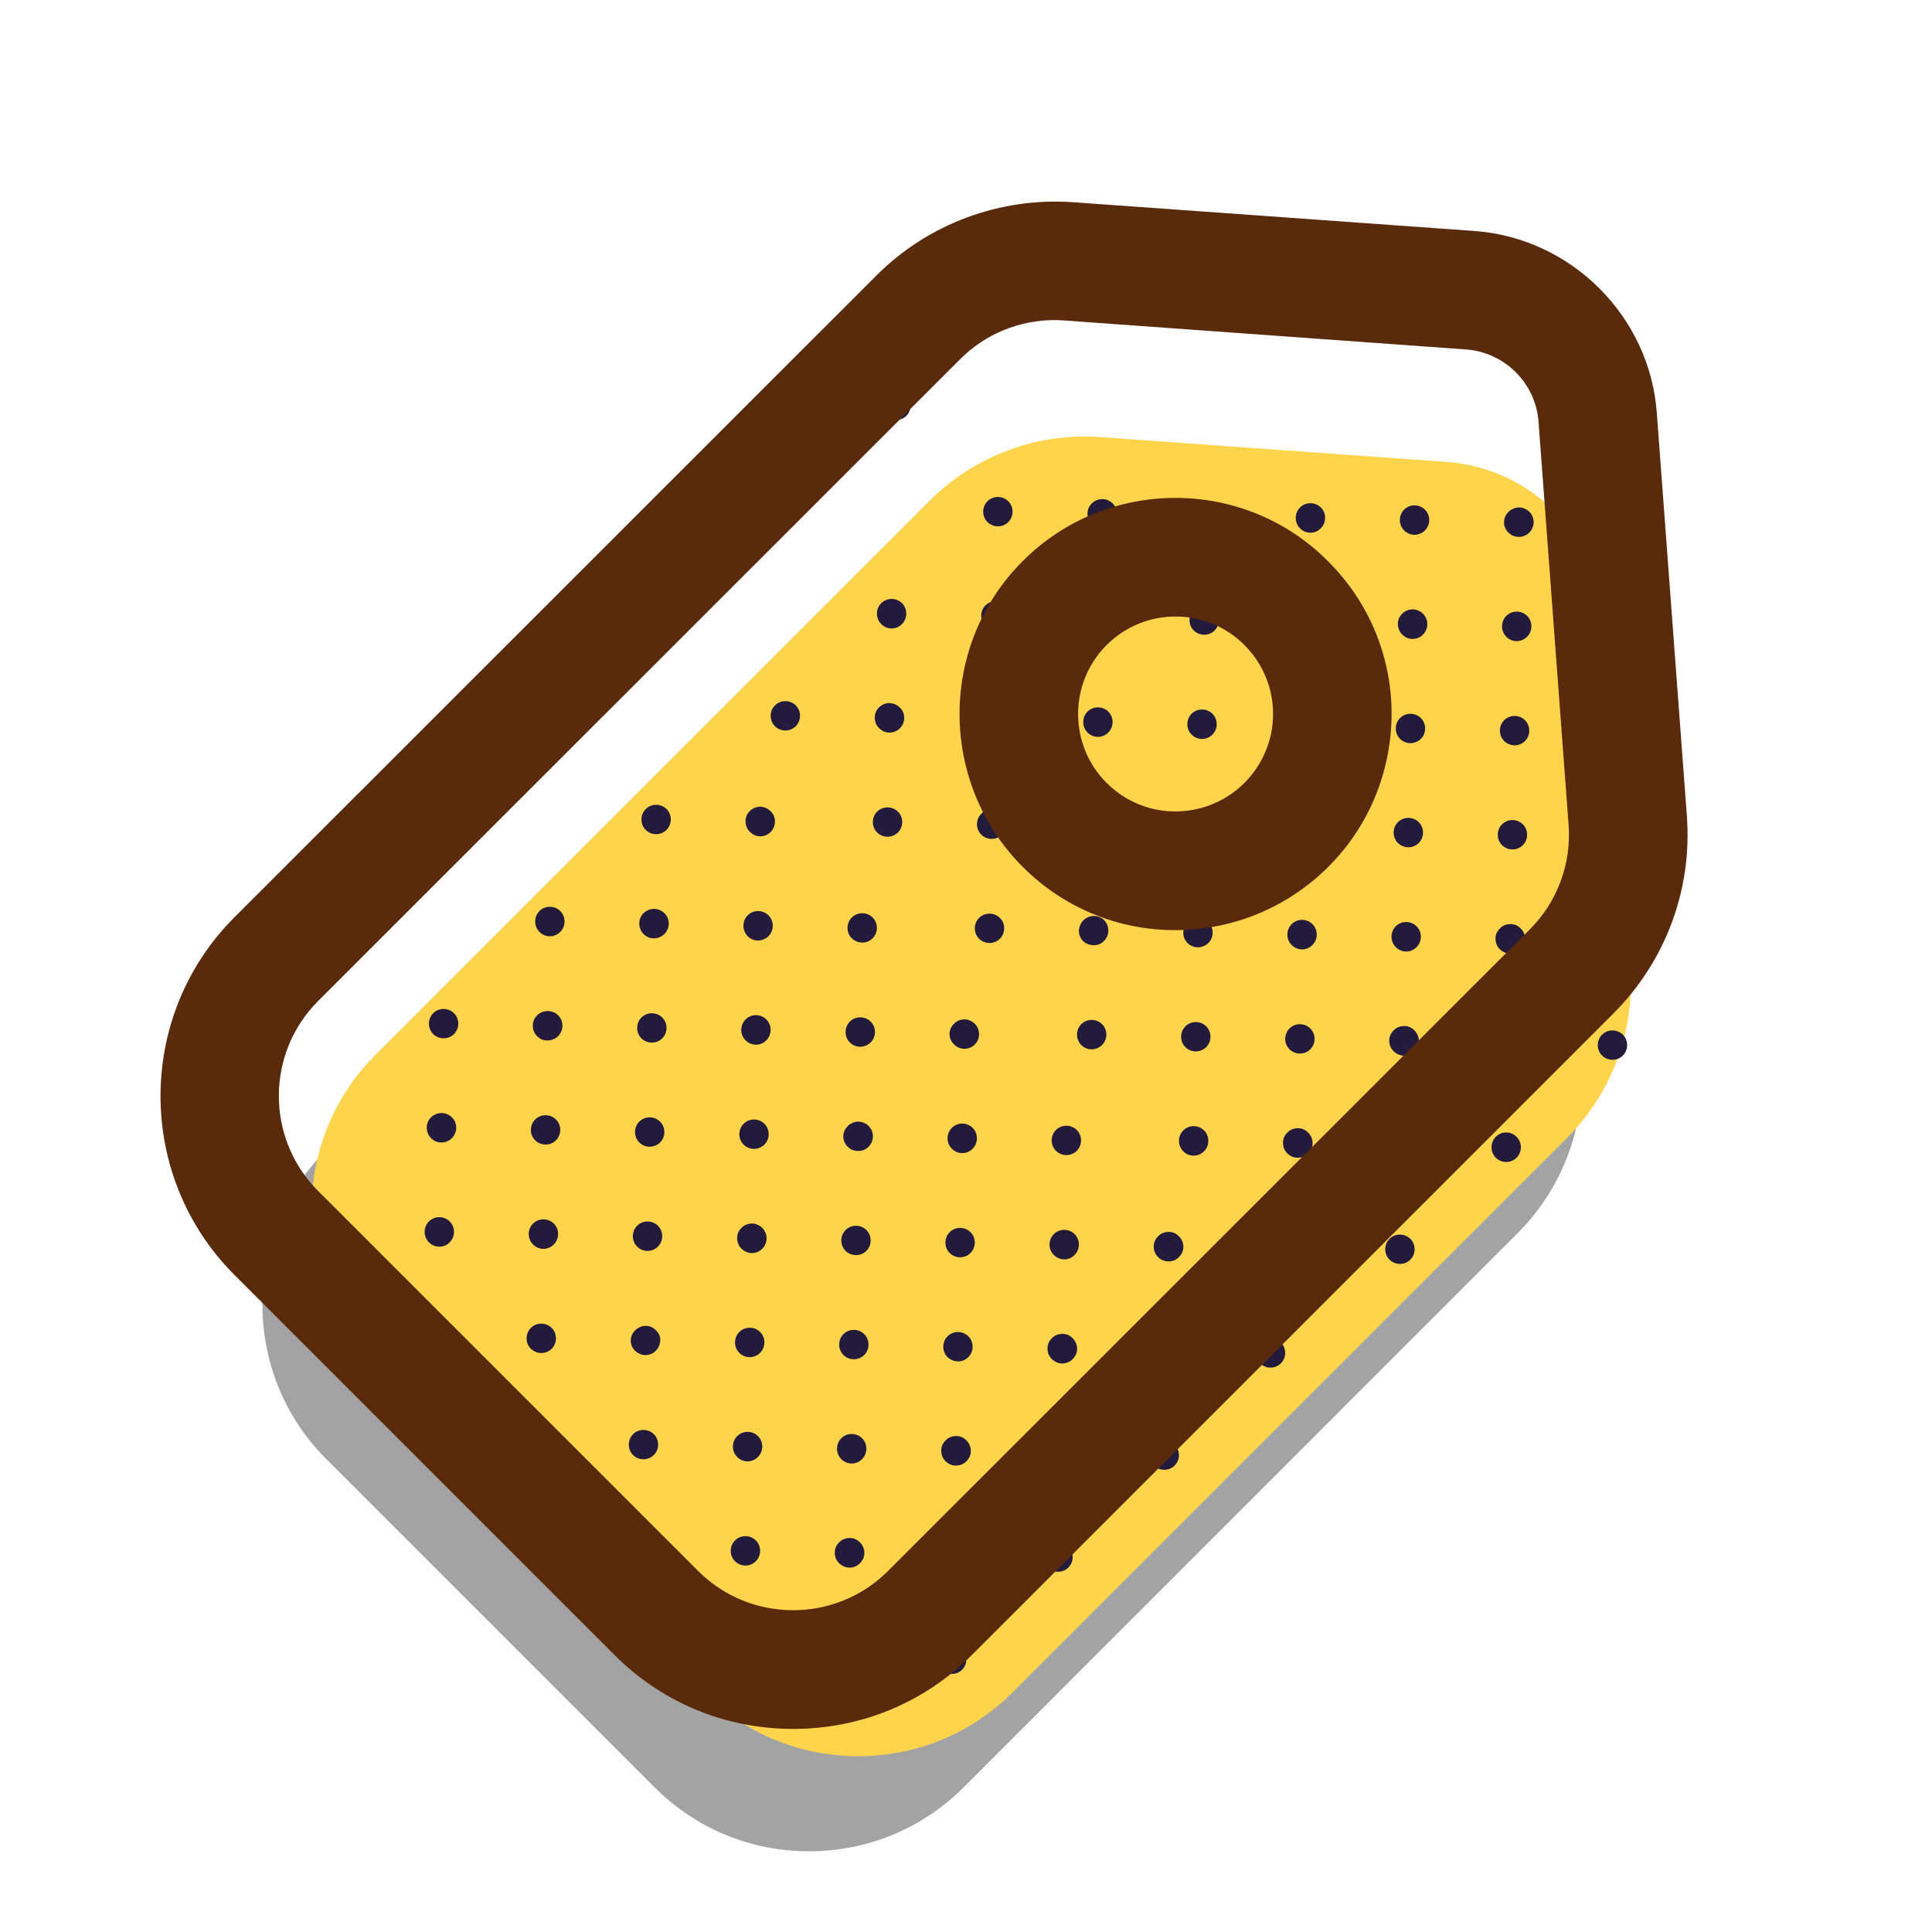
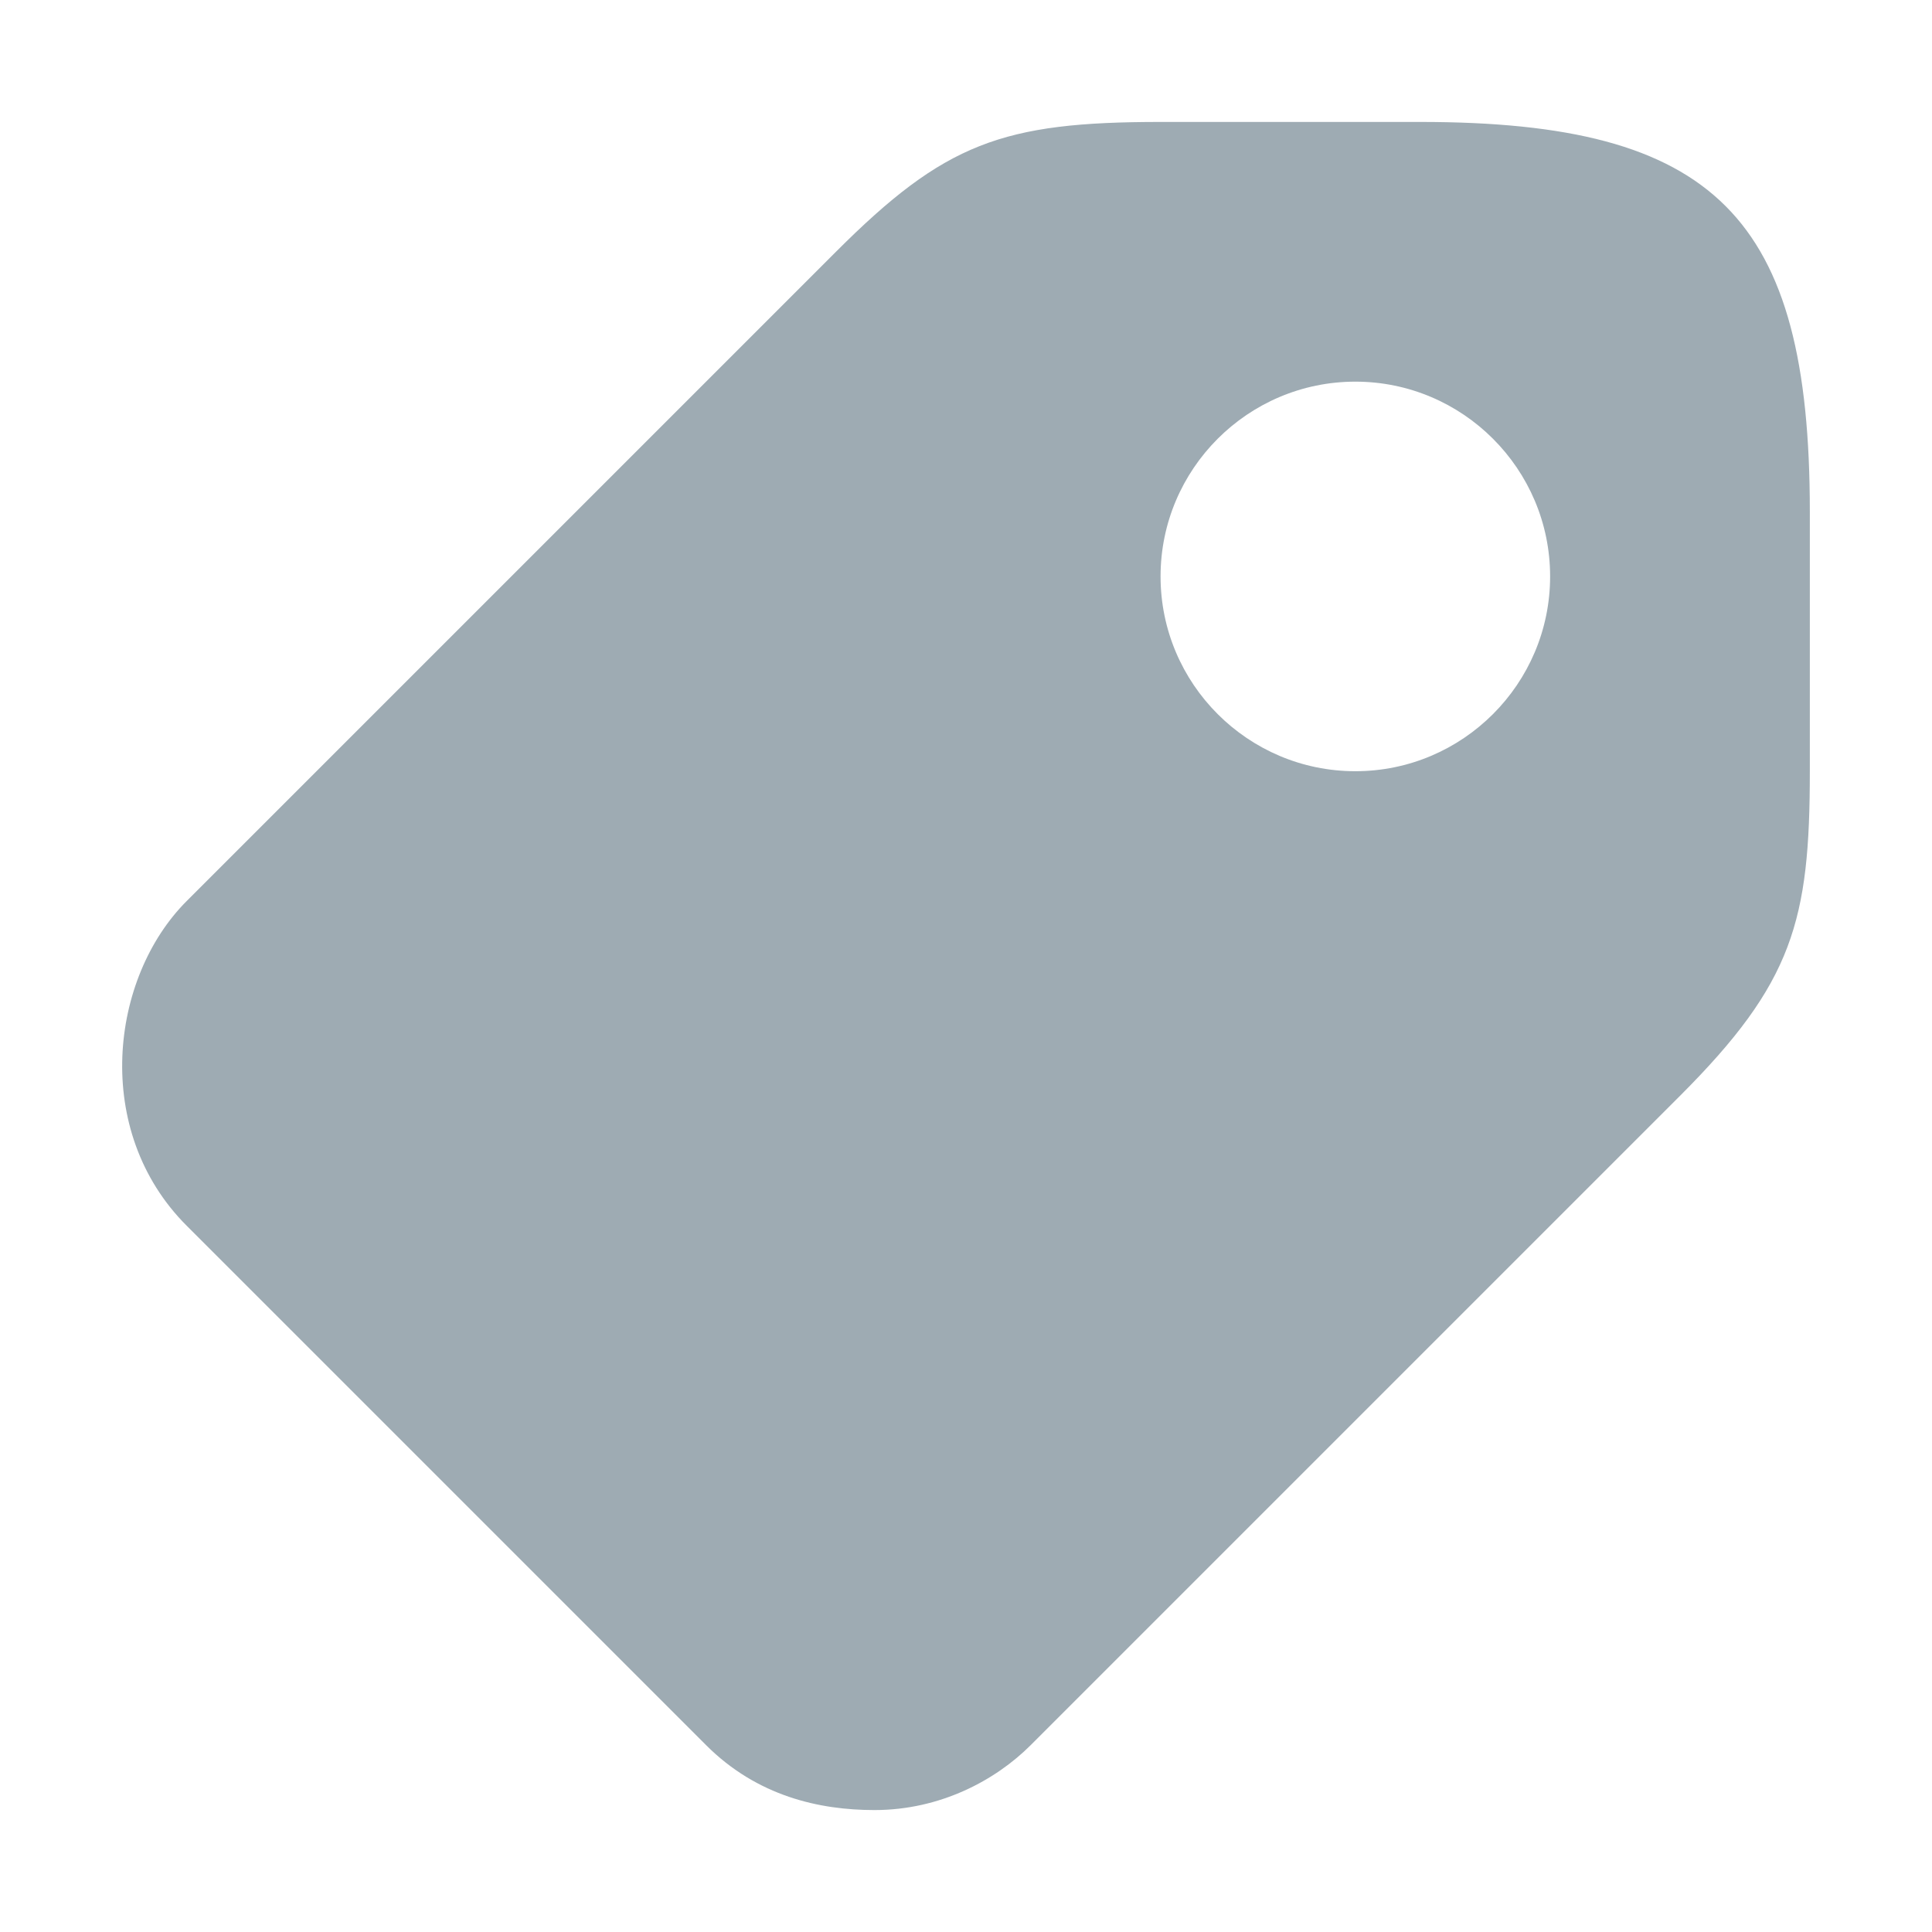
- <svg xmlns="http://www.w3.org/2000/svg" t="1573622946297" class="icon" viewBox="0 0 1024 1024" version="1.1" p-id="5229" width="512" height="512">
+ <svg xmlns="http://www.w3.org/2000/svg" width="32" height="32" viewBox="0 0 32 32" version="1.1">
  <defs>
-     <style type="text/css">html, * { user-select: text !important; }
+     <style type="text/css">
+ @font-face { font-family: ifont; src: url("//at.alicdn.com/t/font_1442373896_4754455.eot?#iefix") format("embedded-opentype"), url("//at.alicdn.com/t/font_1442373896_4754455.woff") format("woff"), url("//at.alicdn.com/t/font_1442373896_4754455.ttf") format("truetype"), url("//at.alicdn.com/t/font_1442373896_4754455.svg#ifont") format("svg"); }
+ 
</style>
  </defs>
-   <path d="M838.087 563.086l-13.767-184.548c-3.3-44.26-39.14-80.1-83.399-83.285l-183.979-13.198c-33.337-2.389-66.446 9.899-90.226 33.678L172.942 609.508c-45.17 45.17-45.17 118.67 0 163.84l173.966 173.966c21.845 21.845 50.972 33.906 81.92 33.906 30.948 0 60.075-12.06 81.92-33.906L804.409 653.54c23.893-23.893 36.181-56.889 33.678-90.453z" fill="#A3A3A3" p-id="5230" />
-   <path d="M864.142 512.683l-13.767-184.548c-3.3-44.26-39.14-80.1-83.399-83.285l-183.979-13.198c-33.337-2.389-66.446 9.899-90.226 33.678L198.997 559.104c-45.17 45.17-45.17 118.67 0 163.84l173.966 173.966c21.845 21.845 50.972 33.906 81.92 33.906 30.948 0 60.075-12.06 81.92-33.906L830.578 603.136c23.78-23.893 35.954-56.889 33.564-90.453z" fill="#FFD44D" p-id="5231" />
-   <path d="M237.113 713.842c3.072-2.958 3.186-7.964 0.228-11.036-2.958-3.072-7.964-3.186-11.036-0.228-3.072 2.958-3.186 7.964-0.228 11.036 2.958 3.072 7.964 3.186 11.036 0.228zM292.295 714.98c3.072-2.958 3.186-7.964 0.228-11.036-2.958-3.072-7.964-3.186-11.036-0.228-3.072 2.958-3.186 7.964-0.228 11.036 3.072 3.072 7.964 3.186 11.036 0.228zM238.251 658.546c3.072-2.958 3.186-7.964 0.228-11.036-2.958-3.072-7.964-3.186-11.036-0.228-3.072 2.958-3.186 7.964-0.228 11.036 2.958 3.186 7.964 3.3 11.036 0.228zM235.975 769.024c3.072-2.958 3.186-7.964 0.228-11.036-2.958-3.072-7.964-3.186-11.036-0.228-3.072 2.958-3.186 7.964-0.228 11.036 2.958 3.072 7.964 3.186 11.036 0.228zM181.931 712.704c3.072-2.958 3.186-7.964 0.228-11.036-2.958-3.072-7.964-3.186-11.036-0.228-3.072 2.958-3.186 7.964-0.228 11.036 2.958 3.072 7.851 3.186 11.036 0.228zM128.91 601.202c3.072-2.958 3.186-7.964 0.228-11.036-2.958-3.072-7.964-3.186-11.036-0.228-3.072 2.958-3.186 7.964-0.228 11.036 2.958 3.072 7.964 3.186 11.036 0.228zM130.048 545.906c3.072-2.958 3.186-7.964 0.228-11.036-2.958-3.072-7.964-3.186-11.036-0.228-3.072 2.958-3.186 7.964-0.228 11.036 2.958 3.186 7.964 3.3 11.036 0.228zM127.772 656.384c3.072-2.958 3.186-7.964 0.228-11.036-2.958-3.072-7.964-3.186-11.036-0.228-3.072 2.958-3.186 7.964-0.228 11.036 3.072 3.072 7.964 3.186 11.036 0.228zM183.068 657.522c2.276-2.276 2.958-5.575 1.934-8.42-0.341-0.91-0.91-1.82-1.707-2.617l-0.569-0.569c-0.796-0.683-1.707-1.138-2.731-1.479-0.683-0.228-1.479-0.341-2.162-0.341-2.048 0-3.982 0.683-5.575 2.162-1.593 1.479-2.389 3.527-2.389 5.461 0 0.455 0 1.024 0.114 1.479 0.228 1.479 0.91 2.958 2.048 4.096 0.796 0.796 1.593 1.365 2.503 1.82 2.844 1.138 6.144 0.569 8.533-1.593zM349.753 605.639c3.072-2.958 3.186-7.964 0.228-11.036-2.958-3.072-7.964-3.186-11.036-0.228-3.072 2.958-3.186 7.964-0.228 11.036 2.958 3.072 7.964 3.186 11.036 0.228zM405.049 606.777c3.072-2.958 3.186-7.964 0.228-11.036-2.958-3.072-7.964-3.186-11.036-0.228-3.072 2.958-3.186 7.964-0.228 11.036 2.958 3.072 7.851 3.186 11.036 0.228zM350.891 550.457c3.072-2.958 3.186-7.964 0.228-11.036-2.958-3.072-7.964-3.186-11.036-0.228-3.072 2.958-3.186 7.964-0.228 11.036 2.958 3.072 7.964 3.186 11.036 0.228zM348.615 660.821c3.072-2.958 3.186-7.964 0.228-11.036-2.958-3.072-7.964-3.186-11.036-0.228-3.072 2.958-3.186 7.964-0.228 11.036 3.072 3.186 7.964 3.186 11.036 0.228zM294.571 604.501c3.072-2.958 3.186-7.964 0.228-11.036-2.958-3.072-7.964-3.186-11.036-0.228-3.072 2.958-3.186 7.964-0.228 11.036 2.958 3.072 7.964 3.186 11.036 0.228zM293.433 659.684c3.072-2.958 3.186-7.964 0.228-11.036-2.958-3.072-7.964-3.186-11.036-0.228-3.072 2.958-3.186 7.964-0.228 11.036 2.958 3.186 7.964 3.3 11.036 0.228zM296.846 494.023c3.072-2.958 3.186-7.964 0.228-11.036-2.958-3.072-7.964-3.186-11.036-0.228-3.072 2.958-3.186 7.964-0.228 11.036 2.958 3.186 7.851 3.3 11.036 0.228zM242.688 437.703c3.072-2.958 3.186-7.964 0.228-11.036-2.958-3.072-7.964-3.186-11.036-0.228-3.072 2.958-3.186 7.964-0.228 11.036 2.958 3.186 7.964 3.3 11.036 0.228zM240.526 548.181c3.072-2.958 3.186-7.964 0.228-11.036-2.958-3.072-7.964-3.186-11.036-0.228-3.072 2.958-3.186 7.964-0.228 11.036 2.958 3.072 7.851 3.186 11.036 0.228zM186.368 491.861c3.072-2.958 3.186-7.964 0.228-11.036-2.958-3.072-7.964-3.186-11.036-0.228-3.072 2.958-3.186 7.964-0.228 11.036 2.958 3.072 7.964 3.186 11.036 0.228zM295.708 549.319c2.276-2.276 2.958-5.575 1.934-8.42-0.341-0.91-0.91-1.82-1.707-2.617-1.252-1.365-2.958-2.162-4.779-2.389h-0.796c-2.048 0-3.982 0.683-5.575 2.162-1.593 1.479-2.389 3.527-2.389 5.461 0 0.455 0 1.024 0.114 1.479 0.228 1.479 0.91 2.958 2.048 4.096 0.796 0.796 1.593 1.365 2.503 1.82 2.958 1.138 6.258 0.569 8.647-1.593zM239.388 603.364c2.389-2.276 2.958-5.575 1.934-8.42-0.341-0.91-0.91-1.82-1.707-2.617-0.91-1.024-2.048-1.593-3.3-2.048-0.683-0.228-1.479-0.341-2.162-0.341-2.048 0-3.982 0.683-5.575 2.162-1.593 1.479-2.389 3.527-2.389 5.461 0 0.455 0 1.024 0.114 1.479 0.228 1.479 0.91 2.958 2.048 4.096 0.796 0.796 1.593 1.365 2.503 1.82 2.844 1.138 6.144 0.683 8.533-1.593zM462.393 497.436c3.072-2.958 3.186-7.964 0.228-11.036-2.958-3.072-7.964-3.186-11.036-0.228-3.072 2.958-3.186 7.964-0.228 11.036 3.072 3.072 7.964 3.186 11.036 0.228zM461.369 552.619c3.072-2.958 3.186-7.964 0.228-11.036-2.958-3.072-7.964-3.186-11.036-0.228-3.072 2.958-3.186 7.964-0.228 11.036 2.958 3.186 7.851 3.186 11.036 0.228zM407.211 496.299c3.072-2.958 3.186-7.964 0.228-11.036-2.958-3.072-7.964-3.186-11.036-0.228-3.072 2.958-3.186 7.964-0.228 11.036 2.958 3.186 7.964 3.186 11.036 0.228zM406.073 551.481c3.072-2.958 3.186-7.964 0.228-11.036-2.958-3.072-7.964-3.186-11.036-0.228-3.072 2.958-3.186 7.964-0.228 11.036 3.072 3.186 7.964 3.3 11.036 0.228zM353.166 439.979c3.072-2.958 3.186-7.964 0.228-11.036-2.958-3.072-7.964-3.186-11.036-0.228-3.072 2.958-3.186 7.964-0.228 11.036 2.958 3.072 7.851 3.186 11.036 0.228zM299.008 383.659c3.072-2.958 3.186-7.964 0.228-11.036-2.958-3.072-7.964-3.186-11.036-0.228-3.072 2.958-3.186 7.964-0.228 11.036 2.958 3.072 7.964 3.186 11.036 0.228zM408.348 441.116c2.276-2.276 2.958-5.575 1.934-8.42-0.341-0.91-0.91-1.82-1.707-2.617-1.138-1.138-2.503-1.934-3.982-2.276-0.455-0.114-1.024-0.114-1.479-0.228-2.048 0-3.982 0.683-5.575 2.162-1.593 1.479-2.389 3.527-2.389 5.461 0 0.455 0 1.024 0.114 1.479 0.228 1.479 0.91 2.958 2.048 4.096 0.796 0.796 1.593 1.365 2.503 1.82 2.844 1.252 6.144 0.796 8.533-1.479zM352.028 495.161c0.341-0.228 0.569-0.569 0.796-0.91 1.707-2.162 2.048-5.006 1.138-7.509-0.341-0.91-0.91-1.82-1.707-2.617-0.91-1.024-2.048-1.593-3.3-2.048-0.683-0.228-1.479-0.341-2.162-0.341-2.048 0-3.982 0.683-5.575 2.162-1.593 1.479-2.389 3.527-2.389 5.461 0 0.455 0 1.024 0.114 1.479 0.228 1.479 0.91 2.958 2.048 4.096 0.796 0.796 1.593 1.365 2.503 1.82 2.844 1.138 6.144 0.683 8.533-1.593zM499.029 873.813c-3.072 2.958-3.186 7.964-0.228 11.036 2.958 3.072 7.964 3.186 11.036 0.228 3.072-2.958 3.186-7.964 0.228-11.036-2.958-3.186-7.964-3.3-11.036-0.228zM454.656 883.94c3.072-2.958 3.186-7.964 0.228-11.036-2.958-3.072-7.964-3.186-11.036-0.228-3.072 2.958-3.186 7.964-0.228 11.036 2.958 3.072 7.851 3.186 11.036 0.228zM345.316 826.482c3.072-2.958 3.186-7.964 0.228-11.036-2.958-3.072-7.964-3.186-11.036-0.228-3.072 2.958-3.186 7.964-0.228 11.036 2.958 3.072 7.964 3.186 11.036 0.228zM400.498 827.62c3.072-2.958 3.186-7.964 0.228-11.036-2.958-3.072-7.964-3.186-11.036-0.228-3.072 2.958-3.186 7.964-0.228 11.036 2.958 3.072 7.964 3.186 11.036 0.228zM346.453 771.3c3.072-2.958 3.186-7.964 0.228-11.036-2.958-3.072-7.964-3.186-11.036-0.228-3.072 2.958-3.186 7.964-0.228 11.036 2.958 3.072 7.851 3.186 11.036 0.228zM344.178 881.664c3.072-2.958 3.186-7.964 0.228-11.036-2.958-3.072-7.964-3.186-11.036-0.228-3.072 2.958-3.186 7.964-0.228 11.036 2.958 3.186 7.964 3.186 11.036 0.228zM290.133 825.344c3.072-2.958 3.186-7.964 0.228-11.036-2.958-3.072-7.964-3.186-11.036-0.228-3.072 2.958-3.186 7.964-0.228 11.036 2.958 3.072 7.851 3.186 11.036 0.228zM396.743 884.508c0.91-0.341 1.82-0.91 2.617-1.707 0.796-0.796 1.365-1.593 1.82-2.503 1.252-2.844 0.683-6.144-1.593-8.533-0.796-0.796-1.593-1.365-2.503-1.82-1.82-0.796-3.982-0.796-5.916-0.114-0.91 0.341-1.82 0.91-2.617 1.707-0.796 0.796-1.365 1.593-1.82 2.503-0.796 1.82-0.796 3.982-0.114 5.916 0.341 0.91 0.91 1.82 1.707 2.617 2.276 2.276 5.575 2.958 8.42 1.934zM287.858 772.096c0.114 0 0.341-0.114 0.455-0.114 0.114 0 0.114 0 0.228-0.114 0.91-0.341 1.82-0.91 2.617-1.707 1.479-1.479 2.276-3.3 2.389-5.234v-0.455c0-1.934-0.796-3.868-2.162-5.348-1.252-1.365-2.958-2.162-4.779-2.389h-0.796c-2.048 0-3.982 0.683-5.575 2.162-1.138 1.138-1.934 2.503-2.276 3.982-0.114 0.455-0.114 1.024-0.228 1.479 0 1.024 0.114 2.048 0.455 2.958 0.341 0.91 0.91 1.82 1.707 2.617 0.228 0.228 0.569 0.455 0.796 0.683 2.276 1.593 4.892 2.048 7.168 1.479zM611.669 765.611c-3.072 2.958-3.186 7.964-0.228 11.036 2.958 3.072 7.964 3.186 11.036 0.228 3.072-2.958 3.186-7.964 0.228-11.036-2.958-3.186-7.964-3.3-11.036-0.228zM555.349 819.655c-3.072 2.958-3.186 7.964-0.228 11.036 2.958 3.072 7.964 3.186 11.036 0.228 3.072-2.958 3.186-7.964 0.228-11.036-2.958-3.072-7.964-3.186-11.036-0.228zM567.296 775.737c3.072-2.958 3.186-7.964 0.228-11.036-2.958-3.072-7.964-3.186-11.036-0.228-3.072 2.958-3.186 7.964-0.228 11.036 2.958 3.072 7.851 3.186 11.036 0.228zM510.976 829.781c3.072-2.958 3.186-7.964 0.228-11.036-2.958-3.072-7.964-3.186-11.036-0.228-3.072 2.958-3.186 7.964-0.228 11.036 2.958 3.186 7.851 3.3 11.036 0.228zM457.956 718.279c3.072-2.958 3.186-7.964 0.228-11.036-2.958-3.072-7.964-3.186-11.036-0.228-3.072 2.958-3.186 7.964-0.228 11.036 2.958 3.072 7.964 3.186 11.036 0.228zM513.138 719.417c3.072-2.958 3.186-7.964 0.228-11.036-2.958-3.072-7.964-3.186-11.036-0.228-3.072 2.958-3.186 7.964-0.228 11.036 3.072 3.072 7.964 3.186 11.036 0.228zM459.093 663.097c3.072-2.958 3.186-7.964 0.228-11.036-2.958-3.072-7.964-3.186-11.036-0.228-3.072 2.958-3.186 7.964-0.228 11.036 2.958 3.072 7.964 3.186 11.036 0.228zM456.818 773.461c3.072-2.958 3.186-7.964 0.228-11.036-2.958-3.072-7.964-3.186-11.036-0.228-3.072 2.958-3.186 7.964-0.228 11.036 3.072 3.186 7.964 3.3 11.036 0.228zM402.773 717.141c3.072-2.958 3.186-7.964 0.228-11.036-2.958-3.072-7.964-3.186-11.036-0.228-3.072 2.958-3.186 7.964-0.228 11.036 2.958 3.186 7.964 3.186 11.036 0.228zM509.497 776.306c0.91-0.341 1.82-0.91 2.617-1.707 0.796-0.796 1.365-1.593 1.82-2.503 1.252-2.844 0.683-6.144-1.593-8.533-0.796-0.796-1.593-1.365-2.503-1.82-1.82-0.796-3.982-0.796-5.916-0.114-0.91 0.341-1.82 0.91-2.617 1.707-0.796 0.796-1.365 1.593-1.82 2.503-0.796 1.82-0.796 3.982-0.114 5.916 0.341 0.91 0.91 1.82 1.707 2.617 2.162 2.389 5.575 2.958 8.42 1.934zM401.636 772.324c3.072-2.958 3.186-7.964 0.228-11.036-2.958-3.072-7.964-3.186-11.036-0.228-3.072 2.958-3.186 7.964-0.228 11.036 2.958 3.186 7.964 3.3 11.036 0.228zM453.063 830.35c0.91-0.341 1.82-0.91 2.617-1.707 0.796-0.796 1.365-1.593 1.82-2.503 1.252-2.844 0.683-6.144-1.593-8.533-0.796-0.796-1.593-1.365-2.503-1.82-1.82-0.796-3.982-0.796-5.916-0.114-0.91 0.341-1.82 0.91-2.617 1.707-0.796 0.796-1.365 1.593-1.82 2.503-0.796 1.82-0.796 3.982-0.114 5.916 0.341 0.91 0.91 1.82 1.707 2.617 2.276 2.389 5.689 3.072 8.42 1.934zM400.043 664.007c1.365-0.228 2.731-0.91 3.868-2.048l0.569-0.569c1.138-1.365 1.707-2.958 1.82-4.665 0.114-1.82-0.455-3.527-1.593-5.12-0.228-0.228-0.341-0.455-0.569-0.683-0.91-1.024-2.048-1.593-3.3-2.048-0.228-0.114-0.455-0.114-0.683-0.228-0.683-0.114-1.479-0.228-2.276-0.114-1.707 0.114-3.413 0.796-4.779 2.162-0.796 0.796-1.365 1.593-1.82 2.503-0.455 1.138-0.683 2.389-0.569 3.641 0 0.228 0 0.455 0.114 0.796 0.228 1.479 0.91 2.958 2.048 4.096 0.228 0.228 0.569 0.455 0.796 0.683 1.82 1.479 4.096 2.048 6.372 1.593zM344.178 717.938c1.252-0.341 2.389-0.91 3.3-1.934 1.365-1.252 2.162-2.958 2.389-4.665 0-0.228 0-0.569 0.114-0.796 0-0.683-0.114-1.365-0.228-2.048 0-0.228-0.114-0.455-0.228-0.569 0-0.114-0.114-0.228-0.114-0.341-0.114-0.341-0.341-0.683-0.455-0.91-0.114-0.114-0.228-0.341-0.341-0.455-0.228-0.341-0.569-0.683-0.796-1.024-0.796-0.796-1.593-1.365-2.503-1.82-2.844-1.252-6.144-0.683-8.533 1.593-0.569 0.569-1.024 1.138-1.479 1.82-0.228 0.455-0.455 0.91-0.569 1.365-0.114 0.228-0.114 0.455-0.228 0.683-0.569 2.503 0.114 5.12 2.048 7.054 0.228 0.228 0.569 0.455 0.796 0.683 1.934 1.479 4.551 2.048 6.827 1.365zM667.989 711.452c-3.072 2.958-3.186 7.964-0.228 11.036 2.958 3.072 7.964 3.186 11.036 0.228 3.072-2.958 3.186-7.964 0.228-11.036-2.958-3.072-7.964-3.186-11.036-0.228zM623.616 721.579c3.072-2.958 3.186-7.964 0.228-11.036-2.958-3.072-7.964-3.186-11.036-0.228-3.072 2.958-3.186 7.964-0.228 11.036 2.958 3.186 7.964 3.3 11.036 0.228zM570.596 610.076c3.072-2.958 3.186-7.964 0.228-11.036-2.958-3.072-7.964-3.186-11.036-0.228-3.072 2.958-3.186 7.964-0.228 11.036 3.072 3.072 7.964 3.186 11.036 0.228zM569.458 665.259c3.072-2.958 3.186-7.964 0.228-11.036-2.958-3.072-7.964-3.186-11.036-0.228-3.072 2.958-3.186 7.964-0.228 11.036 3.072 3.186 7.964 3.3 11.036 0.228zM515.413 608.939c3.072-2.958 3.186-7.964 0.228-11.036-2.958-3.072-7.964-3.186-11.036-0.228-3.072 2.958-3.186 7.964-0.228 11.036 2.958 3.186 7.964 3.3 11.036 0.228zM622.137 668.103c0.91-0.341 1.82-0.91 2.617-1.707 0.796-0.796 1.365-1.593 1.82-2.503 1.252-2.844 0.683-6.144-1.593-8.533-0.796-0.796-1.593-1.365-2.503-1.82-1.82-0.796-3.982-0.796-5.916-0.114-0.91 0.341-1.82 0.91-2.617 1.707-0.796 0.796-1.365 1.593-1.82 2.503-0.796 1.82-0.796 3.982-0.114 5.916 0.341 0.91 0.91 1.82 1.707 2.617 2.162 2.389 5.575 2.958 8.42 1.934zM514.276 664.235c3.072-2.958 3.186-7.964 0.228-11.036-2.958-3.072-7.964-3.186-11.036-0.228-3.072 2.958-3.186 7.964-0.228 11.036 2.958 3.072 7.964 3.186 11.036 0.228zM565.817 722.148c0.91-0.341 1.82-0.91 2.617-1.707 0.796-0.796 1.365-1.593 1.82-2.503 1.252-2.844 0.683-6.144-1.593-8.533-0.796-0.796-1.593-1.365-2.503-1.82-1.82-0.796-3.982-0.796-5.916-0.114-0.91 0.341-1.82 0.91-2.617 1.707-0.796 0.796-1.365 1.593-1.82 2.503-0.796 1.82-0.796 3.982-0.114 5.916 0.341 0.91 0.91 1.82 1.707 2.617 2.162 2.389 5.575 3.072 8.42 1.934zM516.551 553.756c1.252-1.252 2.048-2.731 2.276-4.324 0.341-2.048-0.114-4.21-1.479-6.03-0.228-0.228-0.341-0.455-0.569-0.683-0.91-1.024-2.048-1.593-3.3-2.048-0.228-0.114-0.455-0.114-0.683-0.228-0.683-0.114-1.479-0.228-2.276-0.114-1.707 0.114-3.413 0.796-4.779 2.162-0.569 0.569-1.024 1.138-1.479 1.82-0.228 0.455-0.455 0.91-0.569 1.365-0.114 0.228-0.114 0.455-0.228 0.683-0.569 2.503 0.114 5.12 2.048 7.054 0.569 0.569 1.138 1.024 1.707 1.365l0.114 0.114c1.138 0.569 2.389 0.91 3.641 1.024 1.934 0 3.982-0.683 5.575-2.162zM456.135 609.963c1.479-0.228 2.958-0.91 4.096-2.048 1.365-1.252 2.162-2.958 2.389-4.779 0.228-2.276-0.455-4.551-2.162-6.258-1.82-1.934-4.551-2.731-6.94-2.276-0.455 0.114-1.024 0.228-1.479 0.455l-1.365 0.683c-0.455 0.228-0.91 0.569-1.252 1.024-0.569 0.569-1.024 1.138-1.479 1.82-0.228 0.455-0.455 0.91-0.569 1.365-0.114 0.228-0.114 0.455-0.228 0.683-0.569 2.503 0.114 5.12 2.048 7.054 0.569 0.569 1.138 1.024 1.707 1.365l0.114 0.114c1.593 0.796 3.413 1.024 5.12 0.796zM529.863 497.664c3.072-2.958 3.186-7.964 0.228-11.036-2.958-3.072-7.964-3.186-11.036-0.228-3.072 2.958-3.186 7.964-0.228 11.036 2.958 3.072 7.964 3.186 11.036 0.228zM475.819 441.344c3.072-2.958 3.186-7.964 0.228-11.036-2.958-3.072-7.964-3.186-11.036-0.228-3.072 2.958-3.186 7.964-0.228 11.036 2.958 3.072 7.851 3.186 11.036 0.228zM421.66 385.024c3.072-2.958 3.186-7.964 0.228-11.036-2.958-3.072-7.964-3.186-11.036-0.228-3.072 2.958-3.186 7.964-0.228 11.036 2.958 3.072 7.964 3.186 11.036 0.228zM367.616 328.704c3.072-2.958 3.186-7.964 0.228-11.036-2.958-3.072-7.964-3.186-11.036-0.228-3.072 2.958-3.186 7.964-0.228 11.036 2.958 3.072 7.851 3.186 11.036 0.228zM587.321 388.324c3.072-2.958 3.186-7.964 0.228-11.036-2.958-3.072-7.964-3.186-11.036-0.228-3.072 2.958-3.186 7.964-0.228 11.036 2.958 3.186 7.964 3.3 11.036 0.228zM642.503 389.461c3.072-2.958 3.186-7.964 0.228-11.036-2.958-3.072-7.964-3.186-11.036-0.228-3.072 2.958-3.186 7.964-0.228 11.036 2.958 3.186 7.964 3.186 11.036 0.228zM588.459 333.141c3.072-2.958 3.186-7.964 0.228-11.036-2.958-3.072-7.964-3.186-11.036-0.228-3.072 2.958-3.186 7.964-0.228 11.036 2.958 3.072 7.851 3.186 11.036 0.228zM586.183 443.62c3.072-2.958 3.186-7.964 0.228-11.036-2.958-3.072-7.964-3.186-11.036-0.228-3.072 2.958-3.186 7.964-0.228 11.036 2.958 3.072 7.964 3.186 11.036 0.228zM532.139 387.3c3.072-2.958 3.186-7.964 0.228-11.036-2.958-3.072-7.964-3.186-11.036-0.228-3.072 2.958-3.186 7.964-0.228 11.036 2.958 3.072 7.851 3.186 11.036 0.228zM531.001 442.482c3.072-2.958 3.186-7.964 0.228-11.036-2.958-3.072-7.964-3.186-11.036-0.228-3.072 2.958-3.186 7.964-0.228 11.036 2.958 3.072 7.964 3.186 11.036 0.228zM581.746 500.736c1.252-0.341 2.389-0.91 3.3-1.934l0.796-0.796c1.024-1.365 1.593-2.958 1.593-4.665 0-1.252-0.228-2.503-0.796-3.641 0-0.114-0.114-0.114-0.114-0.228-0.114-0.228-0.228-0.341-0.341-0.569-0.228-0.341-0.569-0.683-0.796-1.024-1.479-1.593-3.527-2.389-5.461-2.389-2.048 0-3.982 0.683-5.575 2.162-1.138 1.138-1.934 2.503-2.276 3.982-0.114 0.455-0.114 1.024-0.228 1.479 0 1.024 0.114 2.048 0.455 2.958l0.683 1.365c0.228 0.455 0.569 0.91 1.024 1.252l0.683 0.683c2.048 1.479 4.665 1.934 7.054 1.365zM534.3 276.821c3.072-2.958 3.186-7.964 0.228-11.036-2.958-3.072-7.964-3.186-11.036-0.228-3.072 2.958-3.186 7.964-0.228 11.036 3.072 3.072 7.964 3.186 11.036 0.228zM480.256 220.501c3.072-2.958 3.186-7.964 0.228-11.036-2.958-3.072-7.964-3.186-11.036-0.228-3.072 2.958-3.186 7.964-0.228 11.036 2.958 3.072 7.964 3.186 11.036 0.228zM477.98 330.866c3.072-2.958 3.186-7.964 0.228-11.036-2.958-3.072-7.964-3.186-11.036-0.228-3.072 2.958-3.186 7.964-0.228 11.036 2.958 3.186 7.964 3.3 11.036 0.228zM423.936 274.546c3.072-2.958 3.186-7.964 0.228-11.036-2.958-3.072-7.964-3.186-11.036-0.228-3.072 2.958-3.186 7.964-0.228 11.036 2.958 3.186 7.851 3.3 11.036 0.228zM533.276 332.004c2.276-2.276 2.958-5.575 1.934-8.42-0.341-0.91-0.91-1.82-1.707-2.617l-0.569-0.569c-0.796-0.683-1.707-1.138-2.731-1.479-0.683-0.228-1.479-0.341-2.162-0.341-2.048 0-3.982 0.683-5.575 2.162-1.593 1.479-2.389 3.527-2.389 5.461 0 0.455 0 1.024 0.114 1.479 0.228 1.479 0.91 2.958 2.048 4.096 0.796 0.796 1.593 1.365 2.503 1.82 2.731 1.138 6.144 0.683 8.533-1.593zM476.843 386.162c2.389-2.276 2.958-5.575 1.934-8.42-0.341-0.91-0.91-1.82-1.707-2.617-1.138-1.138-2.503-1.934-3.982-2.276-0.455-0.114-1.024-0.114-1.479-0.228-2.048 0-3.982 0.683-5.575 2.162-1.593 1.479-2.389 3.527-2.389 5.461 0 0.455 0 1.024 0.114 1.479 0.228 1.479 0.91 2.958 2.048 4.096 0.796 0.796 1.593 1.365 2.503 1.82 2.844 1.252 6.258 0.683 8.533-1.479zM425.074 219.364c2.276-2.276 2.958-5.575 1.934-8.42-0.341-0.91-0.91-1.82-1.707-2.617-0.796-0.796-1.593-1.365-2.503-1.82-0.91-0.455-1.934-0.569-2.958-0.683-2.048 0-3.982 0.683-5.575 2.162-1.365 1.252-2.162 2.958-2.389 4.779v0.796c0 1.024 0.114 2.048 0.455 2.958 0.341 0.91 0.91 1.82 1.707 2.617 0.796 0.796 1.593 1.365 2.503 1.82 2.844 1.138 6.144 0.683 8.533-1.593zM368.754 273.522c2.389-2.276 2.958-5.575 1.934-8.42-0.341-0.91-0.91-1.82-1.707-2.617-0.796-0.796-1.593-1.365-2.503-1.82-0.91-0.455-1.934-0.569-2.958-0.683-2.048 0-3.982 0.683-5.575 2.162-1.252 1.138-1.934 2.617-2.276 4.096-0.114 0.455-0.114 0.91-0.114 1.365 0 1.024 0.114 2.048 0.455 2.958 0.341 0.91 0.91 1.82 1.707 2.617 0.796 0.796 1.593 1.365 2.503 1.82 2.731 1.252 6.144 0.683 8.533-1.479zM699.961 280.121c3.072-2.958 3.186-7.964 0.228-11.036-2.958-3.072-7.964-3.186-11.036-0.228-3.072 2.958-3.186 7.964-0.228 11.036 2.958 3.186 7.964 3.3 11.036 0.228zM755.143 281.259c3.072-2.958 3.186-7.964 0.228-11.036-2.958-3.072-7.964-3.186-11.036-0.228-3.072 2.958-3.186 7.964-0.228 11.036 3.072 3.186 7.964 3.186 11.036 0.228zM698.823 335.417c3.072-2.958 3.186-7.964 0.228-11.036-2.958-3.072-7.964-3.186-11.036-0.228-3.072 2.958-3.186 7.964-0.228 11.036 3.072 3.072 7.964 3.186 11.036 0.228zM644.779 279.097c3.072-2.958 3.186-7.964 0.228-11.036-2.958-3.072-7.964-3.186-11.036-0.228-3.072 2.958-3.186 7.964-0.228 11.036 2.958 3.072 7.851 3.186 11.036 0.228zM643.641 334.279c3.072-2.958 3.186-7.964 0.228-11.036-2.958-3.072-7.964-3.186-11.036-0.228-3.072 2.958-3.186 7.964-0.228 11.036 2.958 3.072 7.964 3.186 11.036 0.228zM591.758 167.481c3.072-2.958 3.186-7.964 0.228-11.036-2.958-3.072-7.964-3.186-11.036-0.228-3.072 2.958-3.186 7.964-0.228 11.036 2.958 3.186 7.964 3.3 11.036 0.228zM647.054 168.619c3.072-2.958 3.186-7.964 0.228-11.036-2.958-3.072-7.964-3.186-11.036-0.228-3.072 2.958-3.186 7.964-0.228 11.036 2.958 3.186 7.851 3.186 11.036 0.228zM536.576 166.343c3.072-2.958 3.186-7.964 0.228-11.036-2.958-3.072-7.964-3.186-11.036-0.228-3.072 2.958-3.186 7.964-0.228 11.036 2.958 3.186 7.964 3.3 11.036 0.228zM589.596 277.959c2.389-2.276 2.958-5.575 1.934-8.42-0.341-0.91-0.91-1.82-1.707-2.617-0.91-1.024-2.048-1.593-3.3-2.048-0.683-0.228-1.479-0.341-2.162-0.341-2.048 0-3.982 0.683-5.575 2.162-1.593 1.479-2.389 3.527-2.389 5.461 0 0.455 0 1.024 0.114 1.479 0.228 1.479 0.91 2.958 2.048 4.096 0.796 0.796 1.593 1.365 2.503 1.82 2.844 1.138 6.144 0.683 8.533-1.593zM481.394 165.319c2.389-2.276 2.958-5.575 1.934-8.42-0.341-0.91-0.91-1.82-1.707-2.617-0.796-0.796-1.593-1.365-2.503-1.82-0.91-0.455-1.934-0.569-2.958-0.683-2.048 0-3.982 0.683-5.575 2.162-1.593 1.479-2.389 3.527-2.389 5.461 0 1.024 0.114 2.048 0.455 2.958 0.341 0.91 0.91 1.82 1.707 2.617 0.796 0.796 1.593 1.365 2.503 1.82 2.844 1.252 6.144 0.683 8.533-1.479zM812.601 171.918c3.072-2.958 3.186-7.964 0.228-11.036-2.958-3.072-7.964-3.186-11.036-0.228-3.072 2.958-3.186 7.964-0.228 11.036 3.072 3.186 7.964 3.3 11.036 0.228zM757.419 170.894c3.072-2.958 3.186-7.964 0.228-11.036-2.958-3.072-7.964-3.186-11.036-0.228-3.072 2.958-3.186 7.964-0.228 11.036 2.958 3.072 7.964 3.186 11.036 0.228zM702.236 169.756c0.341-0.228 0.569-0.569 0.796-0.91 1.707-2.162 2.048-5.006 1.138-7.509-0.341-0.91-0.91-1.82-1.707-2.617-0.91-1.024-2.048-1.593-3.3-2.048-0.683-0.228-1.479-0.341-2.162-0.341-2.048 0-3.982 0.683-5.575 2.162-1.593 1.479-2.389 3.527-2.389 5.461 0 0.455 0 1.024 0.114 1.479 0.228 1.479 0.91 2.958 2.048 4.096 0.796 0.796 1.593 1.365 2.503 1.82 2.844 1.138 6.144 0.683 8.533-1.593zM736.597 656.498c-3.072 2.958-3.186 7.964-0.228 11.036 2.958 3.072 7.964 3.186 11.036 0.228 3.072-2.958 3.186-7.964 0.228-11.036-3.072-3.072-7.964-3.186-11.036-0.228zM692.11 666.624c3.072-2.958 3.186-7.964 0.228-11.036-2.958-3.072-7.964-3.186-11.036-0.228-3.072 2.958-3.186 7.964-0.228 11.036 3.072 3.186 7.964 3.3 11.036 0.228zM638.066 610.304c3.072-2.958 3.186-7.964 0.228-11.036-2.958-3.072-7.964-3.186-11.036-0.228-3.072 2.958-3.186 7.964-0.228 11.036 2.958 3.186 7.964 3.186 11.036 0.228zM584.021 553.984c3.072-2.958 3.186-7.964 0.228-11.036-2.958-3.072-7.964-3.186-11.036-0.228-3.072 2.958-3.186 7.964-0.228 11.036 2.958 3.186 7.851 3.186 11.036 0.228zM849.237 548.295c-3.072 2.958-3.186 7.964-0.228 11.036 2.958 3.072 7.964 3.186 11.036 0.228 3.072-2.958 3.186-7.964 0.228-11.036-2.958-3.072-7.964-3.186-11.036-0.228zM792.917 602.453c-3.072 2.958-3.186 7.964-0.228 11.036 2.958 3.072 7.964 3.186 11.036 0.228 3.072-2.958 3.186-7.964 0.228-11.036-2.958-3.186-7.964-3.3-11.036-0.228zM804.864 558.421c3.072-2.958 3.186-7.964 0.228-11.036-2.958-3.072-7.964-3.186-11.036-0.228-3.072 2.958-3.186 7.964-0.228 11.036 2.958 3.186 7.851 3.3 11.036 0.228zM748.544 612.58c3.072-2.958 3.186-7.964 0.228-11.036-2.958-3.072-7.964-3.186-11.036-0.228-3.072 2.958-3.186 7.964-0.228 11.036 2.958 3.072 7.851 3.186 11.036 0.228zM695.524 500.964c3.072-2.958 3.186-7.964 0.228-11.036-2.958-3.072-7.964-3.186-11.036-0.228-3.072 2.958-3.186 7.964-0.228 11.036 2.958 3.186 7.964 3.3 11.036 0.228zM750.706 502.101c3.072-2.958 3.186-7.964 0.228-11.036-2.958-3.072-7.964-3.186-11.036-0.228-3.072 2.958-3.186 7.964-0.228 11.036 2.958 3.186 7.964 3.3 11.036 0.228zM696.661 445.781c3.072-2.958 3.186-7.964 0.228-11.036-2.958-3.072-7.964-3.186-11.036-0.228-3.072 2.958-3.186 7.964-0.228 11.036 2.958 3.186 7.851 3.186 11.036 0.228zM694.386 556.26c3.072-2.958 3.186-7.964 0.228-11.036-2.958-3.072-7.964-3.186-11.036-0.228-3.072 2.958-3.186 7.964-0.228 11.036 2.958 3.072 7.964 3.186 11.036 0.228zM640.341 499.94c3.072-2.958 3.186-7.964 0.228-11.036-2.958-3.072-7.964-3.186-11.036-0.228-3.072 2.958-3.186 7.964-0.228 11.036 2.958 3.072 7.851 3.186 11.036 0.228zM746.951 558.99c0.91-0.341 1.82-0.91 2.617-1.707 0.796-0.796 1.365-1.593 1.82-2.503 1.252-2.844 0.683-6.144-1.593-8.533-0.796-0.796-1.593-1.365-2.503-1.82-1.82-0.796-3.982-0.796-5.916-0.114-0.91 0.341-1.82 0.91-2.617 1.707-0.796 0.796-1.365 1.593-1.82 2.503-0.796 1.82-0.796 3.982-0.114 5.916 0.341 0.91 0.91 1.82 1.707 2.617 2.276 2.389 5.575 3.072 8.42 1.934zM639.204 555.122c3.072-2.958 3.186-7.964 0.228-11.036-2.958-3.072-7.964-3.186-11.036-0.228-3.072 2.958-3.186 7.964-0.228 11.036 2.958 3.072 7.851 3.186 11.036 0.228zM690.631 613.148c0.91-0.341 1.82-0.91 2.617-1.707 0.796-0.796 1.365-1.593 1.82-2.503 1.252-2.844 0.683-6.144-1.593-8.533-0.796-0.796-1.593-1.365-2.503-1.82-1.82-0.796-3.982-0.796-5.916-0.114-0.91 0.341-1.82 0.91-2.617 1.707-0.796 0.796-1.365 1.593-1.82 2.503-0.796 1.82-0.796 3.982-0.114 5.916 0.341 0.91 0.91 1.82 1.707 2.617 2.276 2.389 5.575 2.958 8.42 1.934zM638.066 446.578c0.114 0 0.341-0.114 0.455-0.114 0.114 0 0.114 0 0.228-0.114 0.91-0.341 1.82-0.91 2.617-1.707 1.479-1.479 2.276-3.3 2.389-5.234v-0.455c0-1.934-0.796-3.868-2.162-5.348-1.252-1.365-2.958-2.162-4.779-2.389h-0.796c-2.048 0-3.982 0.683-5.575 2.162-1.138 1.138-1.934 2.503-2.276 3.982-0.114 0.455-0.114 1.024-0.228 1.479 0 1.024 0.114 2.048 0.455 2.958 0.341 0.91 0.91 1.82 1.707 2.617 0.228 0.228 0.569 0.455 0.796 0.683 2.276 1.593 4.779 2.162 7.168 1.479zM861.184 504.377c3.072-2.958 3.186-7.964 0.228-11.036-2.958-3.072-7.964-3.186-11.036-0.228-3.072 2.958-3.186 7.964-0.228 11.036 2.958 3.072 7.851 3.186 11.036 0.228zM808.164 392.875c3.072-2.958 3.186-7.964 0.228-11.036-2.958-3.072-7.964-3.186-11.036-0.228-3.072 2.958-3.186 7.964-0.228 11.036 2.958 3.072 7.964 3.186 11.036 0.228zM863.346 393.899c3.072-2.958 3.186-7.964 0.228-11.036-2.958-3.072-7.964-3.186-11.036-0.228-3.072 2.958-3.186 7.964-0.228 11.036 2.958 3.186 7.964 3.3 11.036 0.228zM809.301 337.579c3.072-2.958 3.186-7.964 0.228-11.036-2.958-3.072-7.964-3.186-11.036-0.228-3.072 2.958-3.186 7.964-0.228 11.036 2.958 3.186 7.851 3.3 11.036 0.228zM807.026 448.057c3.072-2.958 3.186-7.964 0.228-11.036-2.958-3.072-7.964-3.186-11.036-0.228-3.072 2.958-3.186 7.964-0.228 11.036 2.958 3.072 7.964 3.186 11.036 0.228zM752.981 391.737c3.072-2.958 3.186-7.964 0.228-11.036-2.958-3.072-7.964-3.186-11.036-0.228-3.072 2.958-3.186 7.964-0.228 11.036 2.958 3.072 7.851 3.186 11.036 0.228zM859.591 450.788c0.91-0.341 1.82-0.91 2.617-1.707 0.796-0.796 1.365-1.593 1.82-2.503 1.252-2.844 0.683-6.144-1.593-8.533-0.796-0.796-1.593-1.365-2.503-1.82-1.82-0.796-3.982-0.796-5.916-0.114-0.91 0.341-1.82 0.91-2.617 1.707-0.796 0.796-1.365 1.593-1.82 2.503-0.796 1.82-0.796 3.982-0.114 5.916 0.341 0.91 0.91 1.82 1.707 2.617 2.276 2.389 5.575 3.072 8.42 1.934zM751.844 446.919c3.072-2.958 3.186-7.964 0.228-11.036-2.958-3.072-7.964-3.186-11.036-0.228-3.072 2.958-3.186 7.964-0.228 11.036 2.958 3.072 7.964 3.186 11.036 0.228zM803.271 504.946c0.91-0.341 1.82-0.91 2.617-1.707 0.796-0.796 1.365-1.593 1.82-2.503 1.252-2.844 0.683-6.144-1.593-8.533-0.796-0.796-1.593-1.365-2.503-1.82-1.82-0.796-3.982-0.796-5.916-0.114-0.91 0.341-1.82 0.91-2.617 1.707-0.796 0.796-1.365 1.593-1.82 2.503-0.796 1.82-0.796 3.982-0.114 5.916 0.341 0.91 0.91 1.82 1.707 2.617 2.276 2.389 5.575 2.958 8.42 1.934zM750.251 338.489c1.365-0.228 2.731-0.91 3.868-2.048l0.569-0.569c1.138-1.365 1.707-2.958 1.82-4.665 0.114-1.82-0.455-3.527-1.593-5.12-0.228-0.228-0.341-0.455-0.569-0.683-0.91-1.024-2.048-1.593-3.3-2.048-0.228-0.114-0.455-0.114-0.683-0.228-0.683-0.114-1.479-0.228-2.276-0.114-1.707 0.114-3.413 0.796-4.779 2.162-0.796 0.796-1.365 1.593-1.82 2.503-0.455 1.138-0.683 2.389-0.569 3.641 0 0.228 0 0.455 0.114 0.796 0.228 1.479 0.91 2.958 2.048 4.096 0.228 0.228 0.569 0.455 0.796 0.683 1.82 1.593 4.096 2.048 6.372 1.593zM694.386 392.533c1.252-0.341 2.389-0.91 3.3-1.934 1.365-1.252 2.162-2.958 2.389-4.665 0-0.228 0-0.569 0.114-0.796 0-0.683-0.114-1.365-0.228-2.048 0-0.228-0.114-0.455-0.228-0.569 0-0.114-0.114-0.228-0.114-0.341-0.114-0.341-0.341-0.683-0.455-0.91-0.114-0.114-0.228-0.341-0.341-0.455-0.228-0.341-0.569-0.683-0.796-1.024-0.796-0.796-1.593-1.365-2.503-1.82-2.844-1.252-6.144-0.683-8.533 1.593-0.569 0.569-1.024 1.138-1.479 1.82-0.228 0.455-0.455 0.91-0.569 1.365-0.114 0.228-0.114 0.455-0.228 0.683-0.569 2.503 0.114 5.12 2.048 7.054 0.228 0.228 0.569 0.455 0.796 0.683 1.934 1.479 4.551 1.934 6.827 1.365zM865.621 283.534c3.072-2.958 3.186-7.964 0.228-11.036-2.958-3.072-7.964-3.186-11.036-0.228-3.072 2.958-3.186 7.964-0.228 11.036 2.958 3.072 7.964 3.186 11.036 0.228zM864.484 338.716c3.072-2.958 3.186-7.964 0.228-11.036-2.958-3.072-7.964-3.186-11.036-0.228-3.072 2.958-3.186 7.964-0.228 11.036 2.958 3.072 7.964 3.186 11.036 0.228zM866.759 228.352c1.252-1.252 2.048-2.731 2.276-4.324 0.341-2.048-0.114-4.21-1.479-6.03-0.228-0.228-0.341-0.455-0.569-0.683-0.91-1.024-2.048-1.593-3.3-2.048-0.228-0.114-0.455-0.114-0.683-0.228-0.683-0.114-1.479-0.228-2.276-0.114-1.707 0.114-3.413 0.796-4.779 2.162-0.569 0.569-1.024 1.138-1.479 1.82-0.228 0.455-0.455 0.91-0.569 1.365-0.114 0.228-0.114 0.455-0.228 0.683-0.569 2.503 0.114 5.12 2.048 7.054 0.569 0.569 1.138 1.024 1.707 1.365l0.114 0.114c1.138 0.569 2.389 0.91 3.641 1.024 1.934 0 3.982-0.683 5.575-2.162zM806.343 284.444c1.479-0.228 2.958-0.91 4.096-2.048 1.365-1.252 2.162-2.958 2.389-4.779 0.228-2.276-0.455-4.551-2.162-6.258-1.82-1.934-4.551-2.731-6.94-2.276-0.455 0.114-1.024 0.228-1.479 0.455l-1.365 0.683c-0.455 0.228-0.91 0.569-1.252 1.024-0.569 0.569-1.024 1.138-1.479 1.82-0.228 0.455-0.455 0.91-0.569 1.365-0.114 0.228-0.114 0.455-0.228 0.683-0.569 2.503 0.114 5.12 2.048 7.054 0.569 0.569 1.138 1.024 1.707 1.365l0.114 0.114c1.593 0.796 3.413 1.138 5.12 0.796z" fill="#231B3B" p-id="5232" />
-   <path d="M542.037 297.415c-44.601 44.601-44.601 117.305 0 162.02 21.845 21.845 50.745 33.564 80.782 33.564 8.647 0 17.408-1.024 26.055-2.958 20.935-4.779 39.936-15.474 55.182-30.606 15.588-15.588 26.169-35.044 30.834-56.434 8.42-38.343-3.186-77.824-30.948-105.472-44.487-44.828-117.305-44.828-161.906-0.114zM673.564 389.461c-2.162 9.557-6.94 18.432-13.995 25.486-6.827 6.827-15.474 11.605-24.804 13.767-17.636 4.096-35.612-1.138-48.242-13.767-20.139-20.139-20.139-52.907 0-73.045 10.126-10.126 23.324-15.132 36.523-15.132s26.51 5.006 36.523 15.132c12.516 12.402 17.749 30.265 13.995 47.559z m0 0" fill="#592B0C" p-id="5233" />
-   <path d="M894.066 432.356l-15.929-213.561c-3.755-51.2-45.284-92.615-96.597-96.37l-212.764-15.246c-38.571-2.731-76.914 11.378-104.334 38.912l-340.196 340.082c-52.224 52.224-52.224 137.33 0 189.554l201.387 201.387c25.259 25.372 58.937 39.253 94.777 39.253s69.518-13.881 94.777-39.253l339.968-339.968c27.648-27.648 41.87-65.764 38.912-104.789z m-83.285 60.302L470.699 832.626c-27.762 27.762-72.932 27.762-100.693 0l-201.387-201.387c-27.762-27.762-27.762-72.932 0-100.693l340.196-340.082c13.312-13.426 31.403-20.821 50.29-20.821 1.707 0 3.413 0.114 5.12 0.228L777.102 185.23c20.366 1.479 36.864 17.863 38.343 38.229l15.929 213.561c1.593 20.708-5.916 40.96-20.594 55.637z m0 0" fill="#592B0C" p-id="5234" />
+   <g class="transform-group">
+     <g transform="scale(0.03125, 0.03125)">
+       <path d="M752.77 64.632 615.121 64.632c-83.9 0-114.357 11.117-172.064 68.825l-344.128 344.128c-40.606 40.606-50.279 121.787 0 172.064l275.304 275.304c27.147 27.152 60.186 34.416 89.266 34.416 34.961 0 64.246-15.868 82.798-34.416l344.128-344.128c59.944-59.945 68.825-92.78 68.825-172.064L959.249 271.112C959.249 114.805 909.076 64.632 752.77 64.632L752.77 64.632zM718.361 408.76c-56.921 0-103.239-46.319-103.239-103.239 0-56.915 46.319-103.239 103.239-103.239 56.914 0 103.233 46.324 103.233 103.239C821.593 362.441 775.274 408.76 718.361 408.76L718.361 408.76zM718.361 408.76" fill="#9EABB3" />
+     </g>
+   </g>
</svg>
